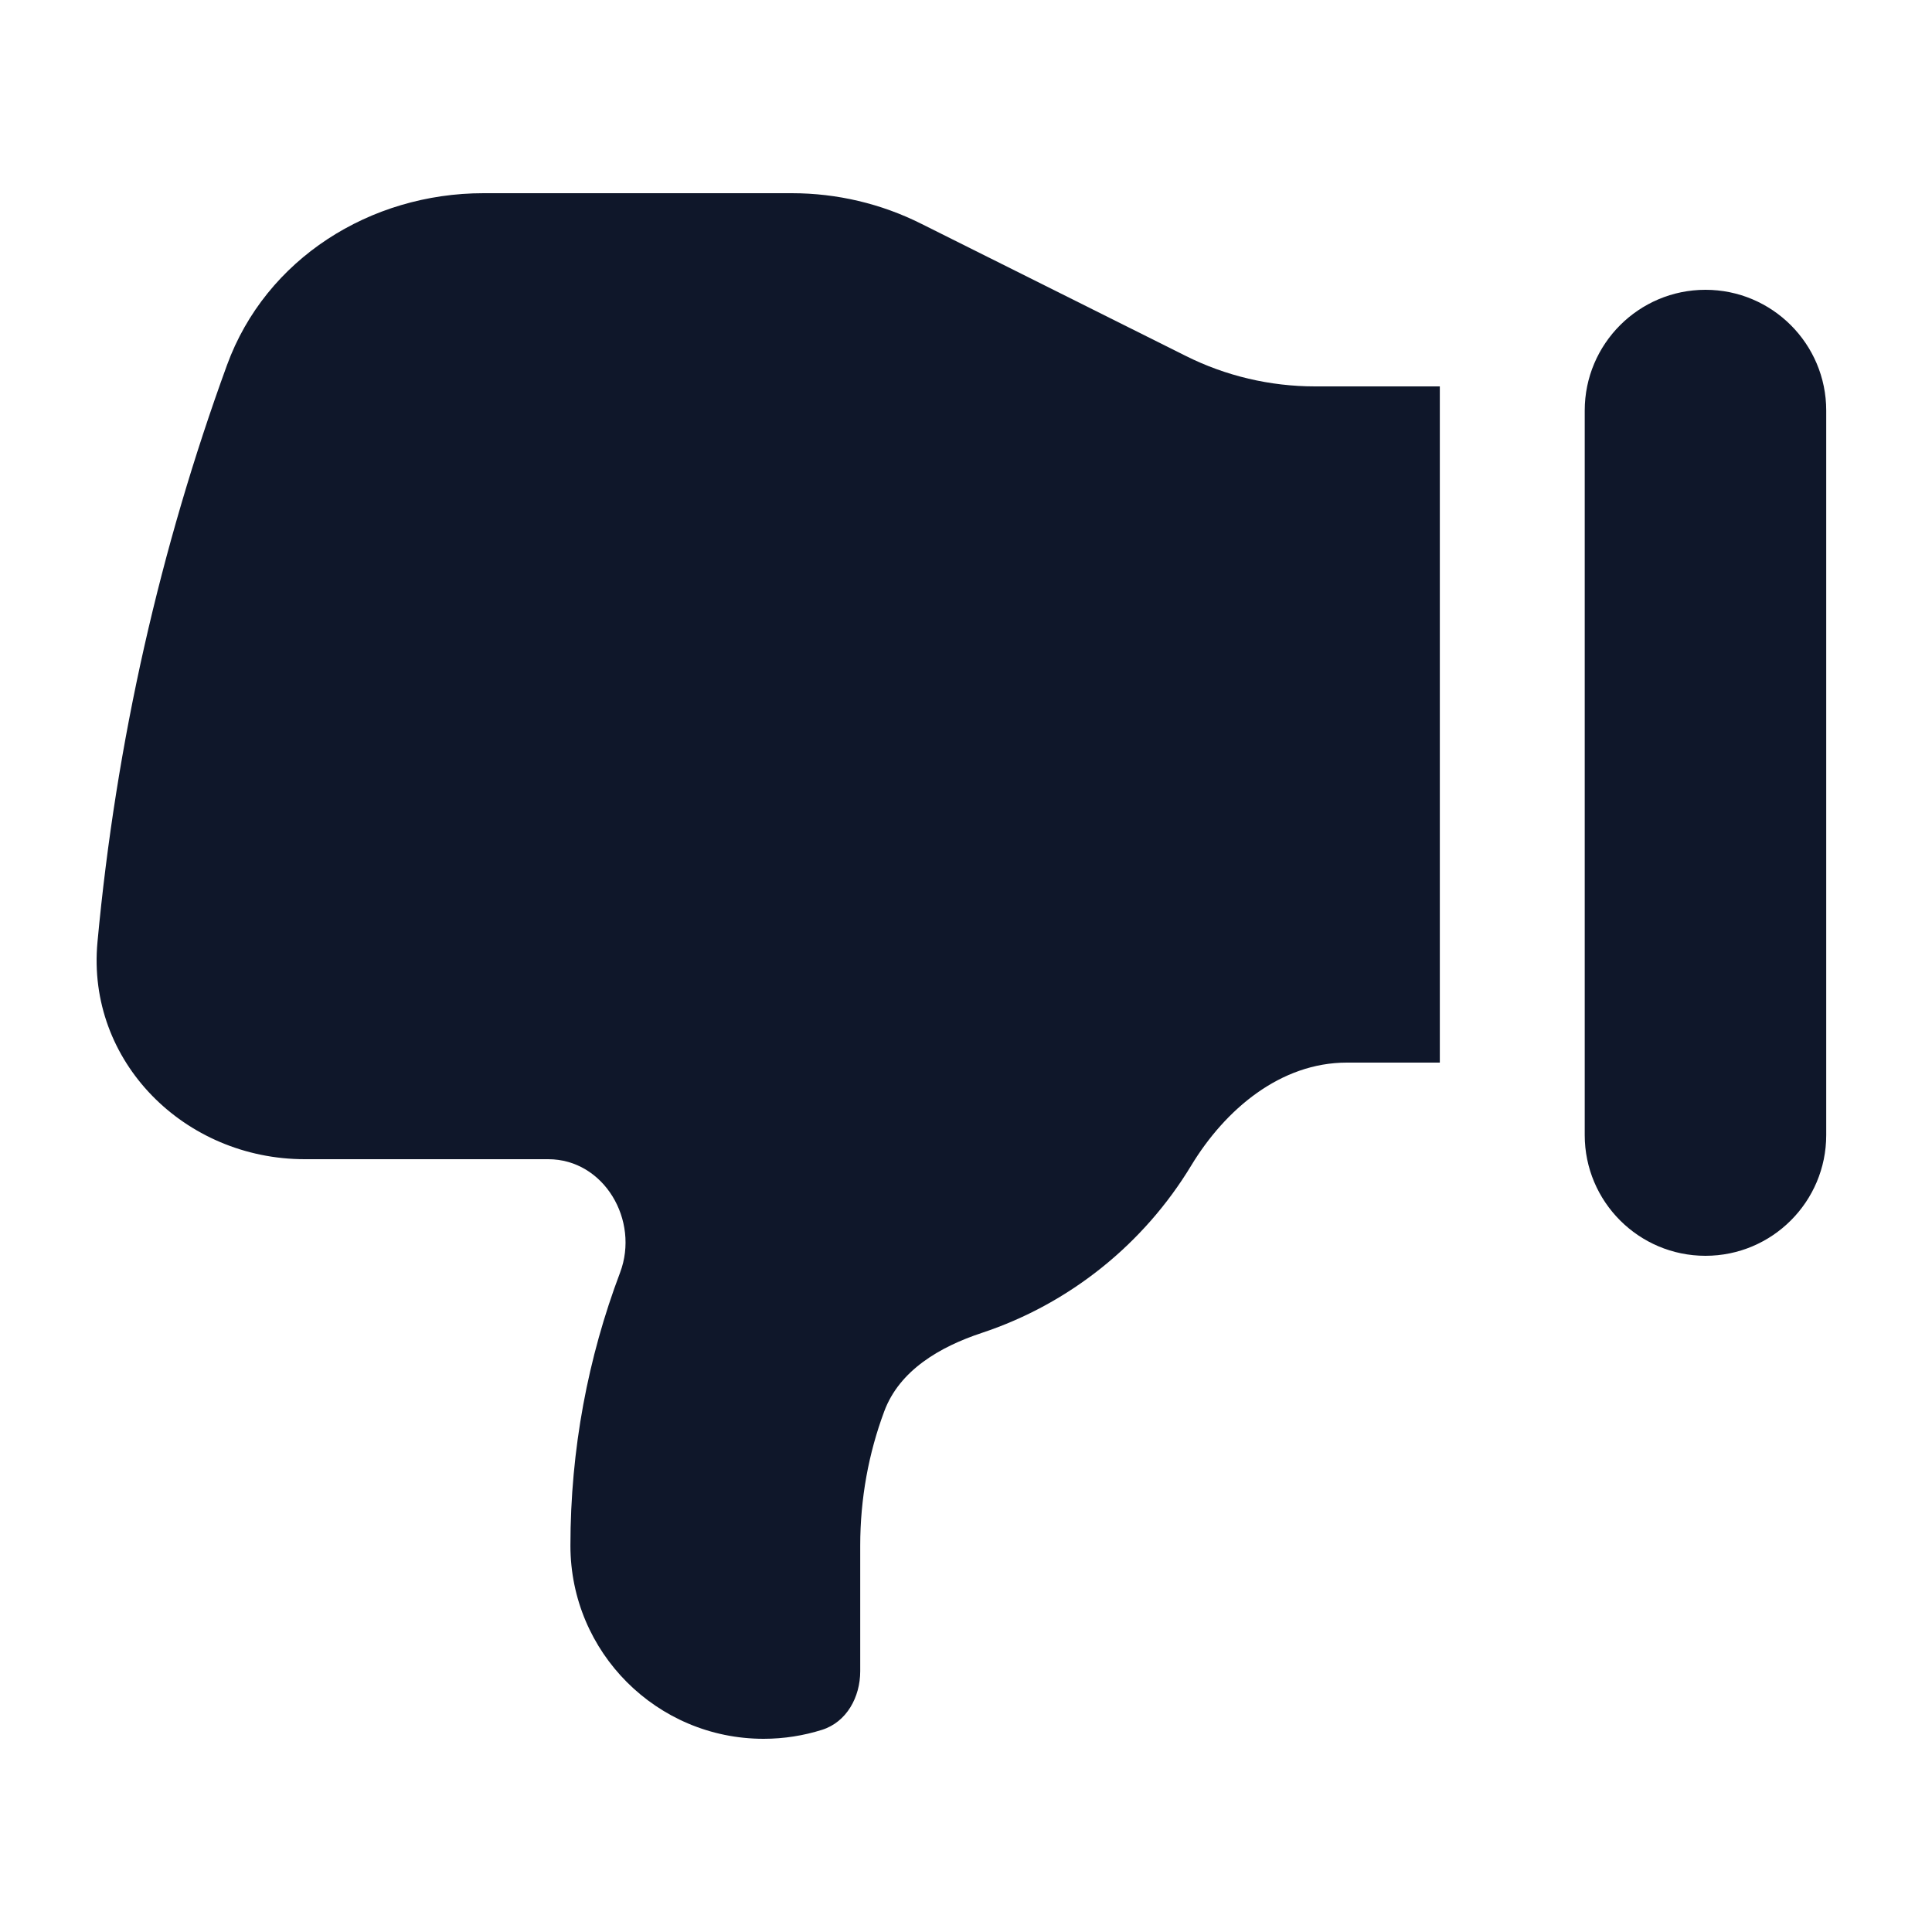
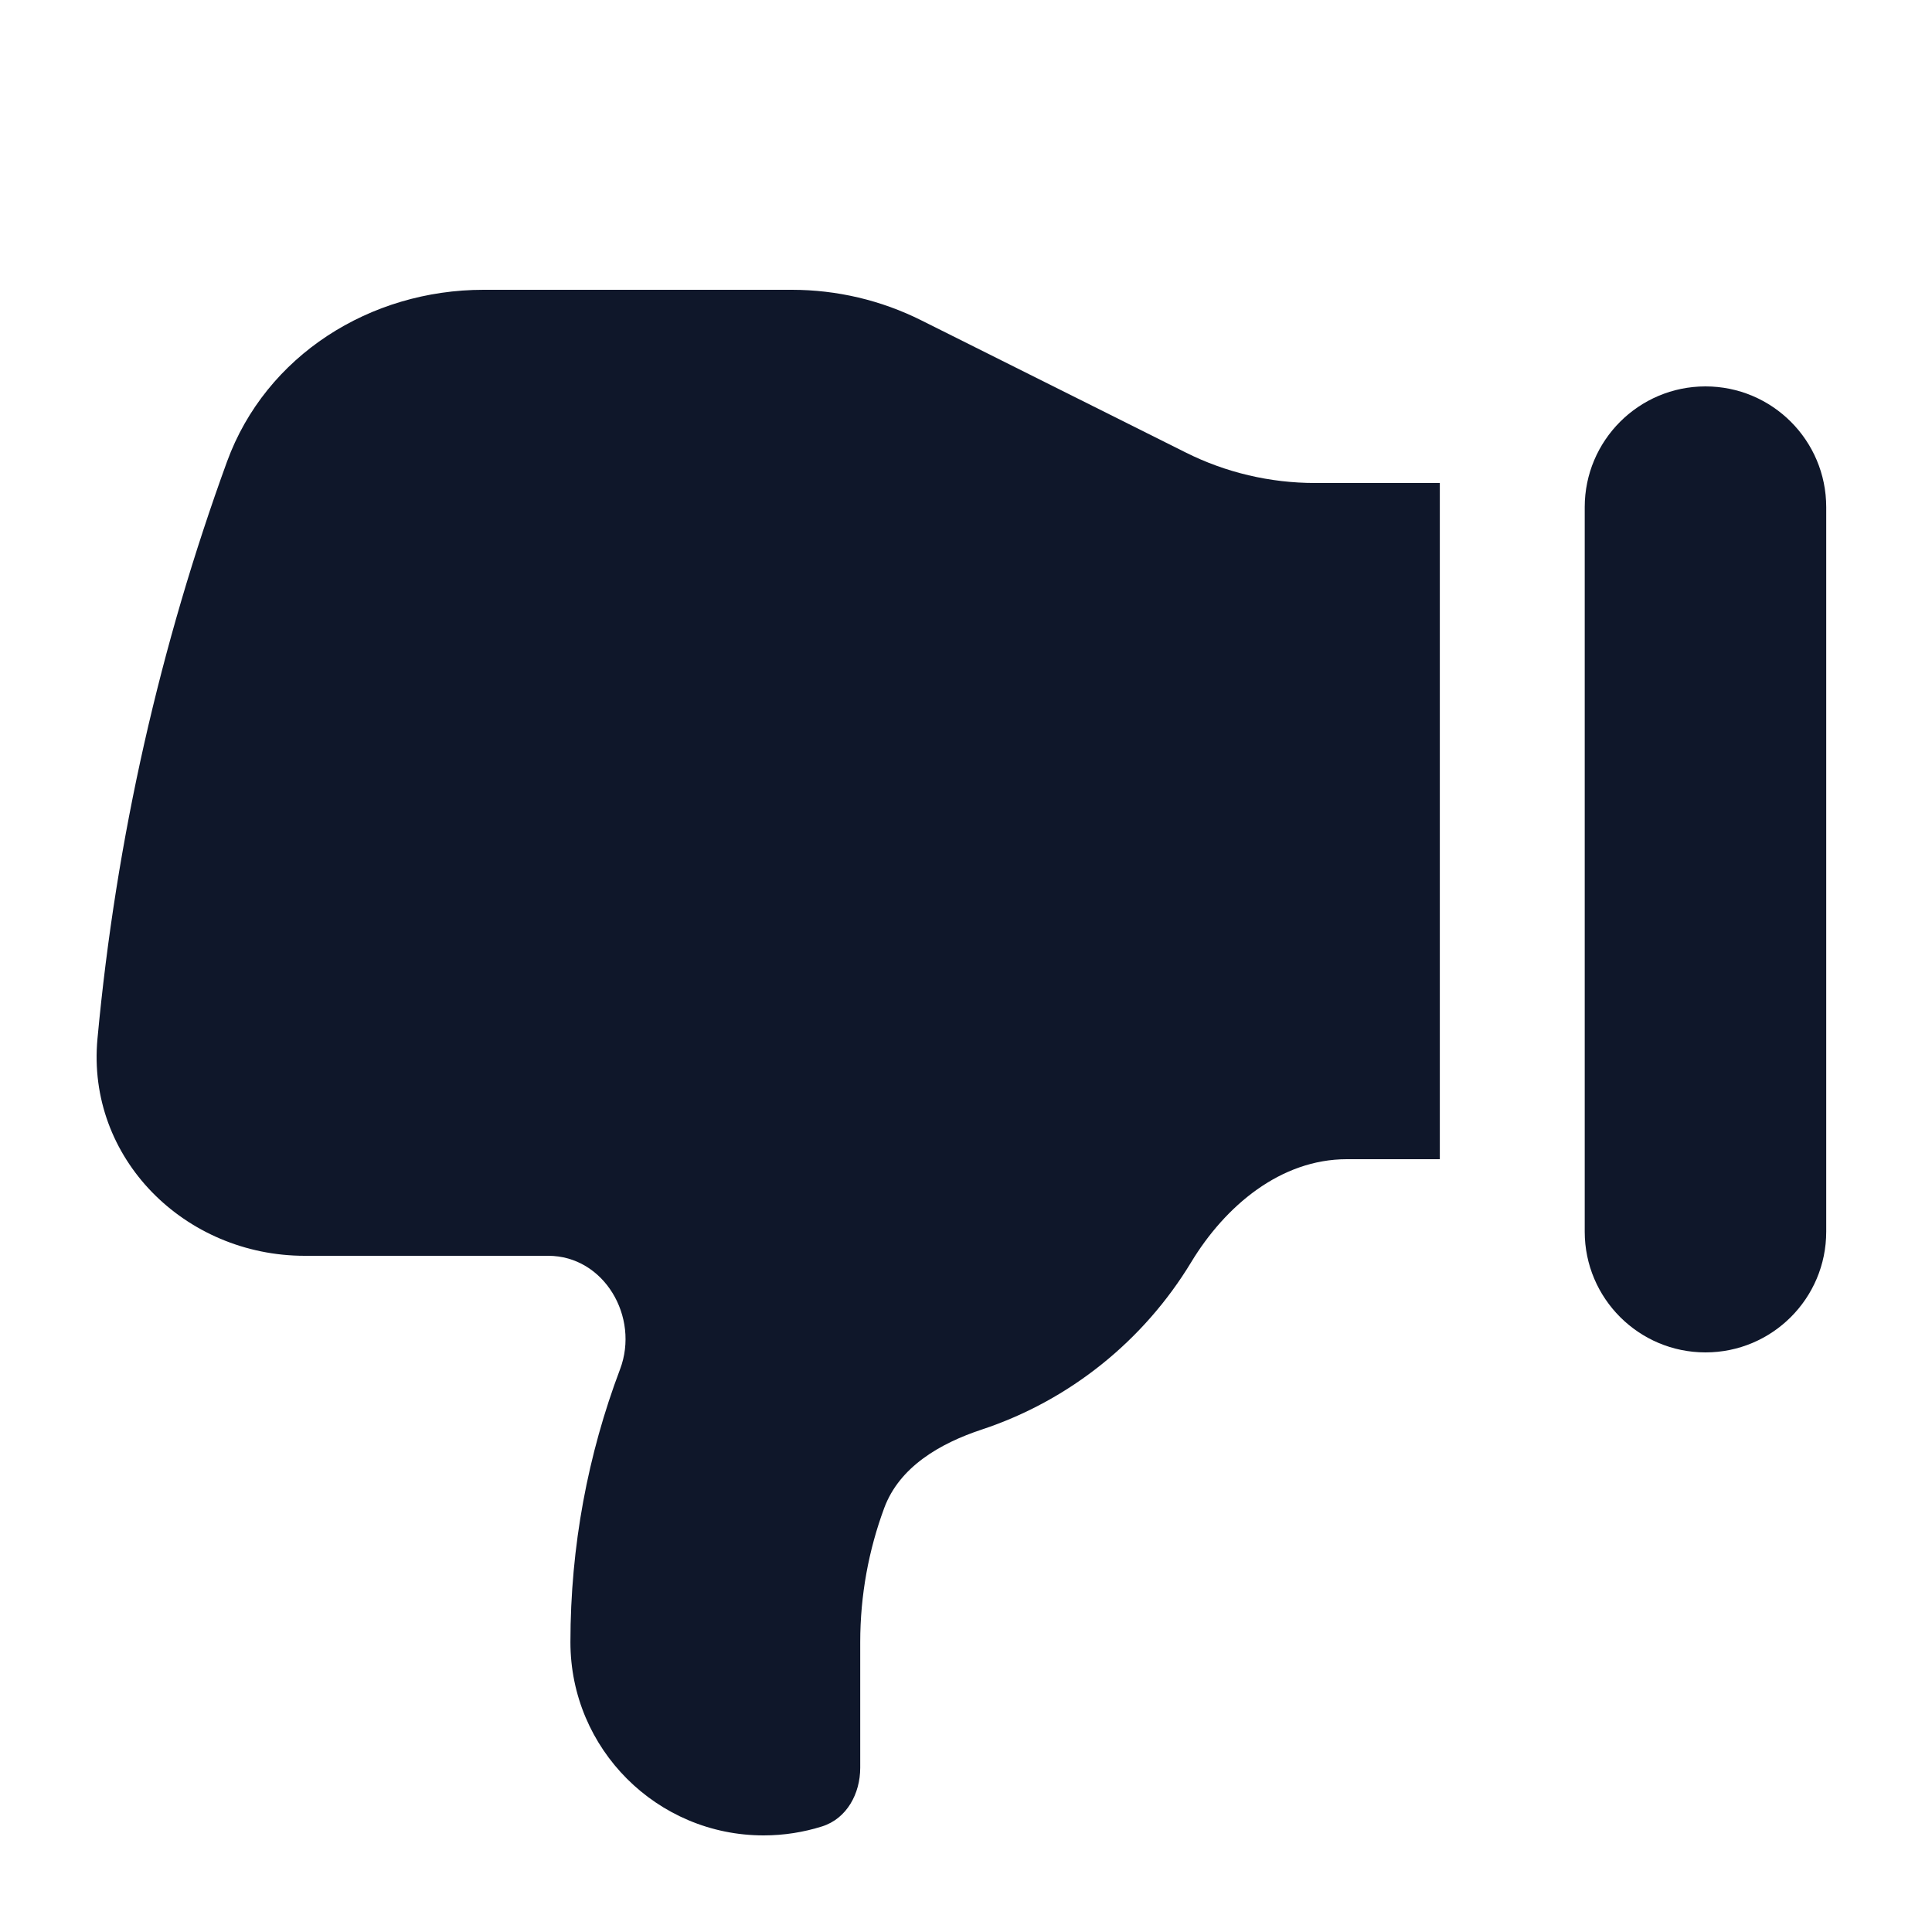
<svg xmlns="http://www.w3.org/2000/svg" width="20" height="20" viewBox="0 0 20 20" fill="none">
-   <path d="M18.905 11.75C18.905 12.44 18.345 13 17.655 13C16.965 13 16.405 12.44 16.405 11.75L16.405 4.25C16.405 3.56 16.965 3 17.655 3C18.345 3 18.905 3.56 18.905 4.25L18.905 11.75Z" fill="#0F172A" />
-   <path d="M8.905 16L8.905 17.3C8.905 17.568 8.765 17.826 8.51 17.907C8.319 17.967 8.116 18 7.905 18C6.8 18 5.905 17.105 5.905 16C5.905 15.005 6.087 14.052 6.419 13.174C6.623 12.633 6.253 12 5.675 12L3.155 12C1.912 12 0.894 10.99 1.009 9.753C1.202 7.673 1.66 5.671 2.35 3.779C2.752 2.678 3.833 2 5.005 2L8.197 2C8.663 2 9.122 2.108 9.538 2.317L12.272 3.683C12.688 3.892 13.148 4 13.613 4L14.905 4L14.905 11L13.942 11C13.257 11 12.684 11.482 12.33 12.068C11.841 12.875 11.075 13.496 10.164 13.798C9.732 13.941 9.311 14.184 9.153 14.612C8.992 15.044 8.905 15.512 8.905 16Z" fill="#0F172A" />
+   <path d="M18.905 12.75C18.905 13.44 18.346 14 17.655 14C16.965 14 16.405 13.44 16.405 12.75L16.405 5.25C16.405 4.56 16.965 4 17.655 4C18.346 4 18.905 4.56 18.905 5.25L18.905 12.75Z" fill="#0F172A" />
+   <path d="M8.905 17L8.905 18.3C8.905 18.568 8.766 18.826 8.51 18.907C8.319 18.967 8.116 19 7.905 19C6.801 19 5.905 18.105 5.905 17C5.905 16.005 6.087 15.052 6.419 14.174C6.623 13.633 6.253 13 5.675 13L3.155 13C1.913 13 0.894 11.99 1.009 10.753C1.202 8.673 1.661 6.671 2.35 4.779C2.752 3.678 3.833 3 5.005 3L8.197 3C8.663 3 9.122 3.108 9.539 3.317L12.272 4.683C12.688 4.892 13.148 5 13.614 5L14.905 5L14.905 12L13.942 12C13.258 12 12.684 12.482 12.33 13.068C11.841 13.875 11.076 14.496 10.165 14.798C9.732 14.941 9.311 15.184 9.153 15.612C8.993 16.044 8.905 16.512 8.905 17Z" fill="#0F172A" />
</svg>
